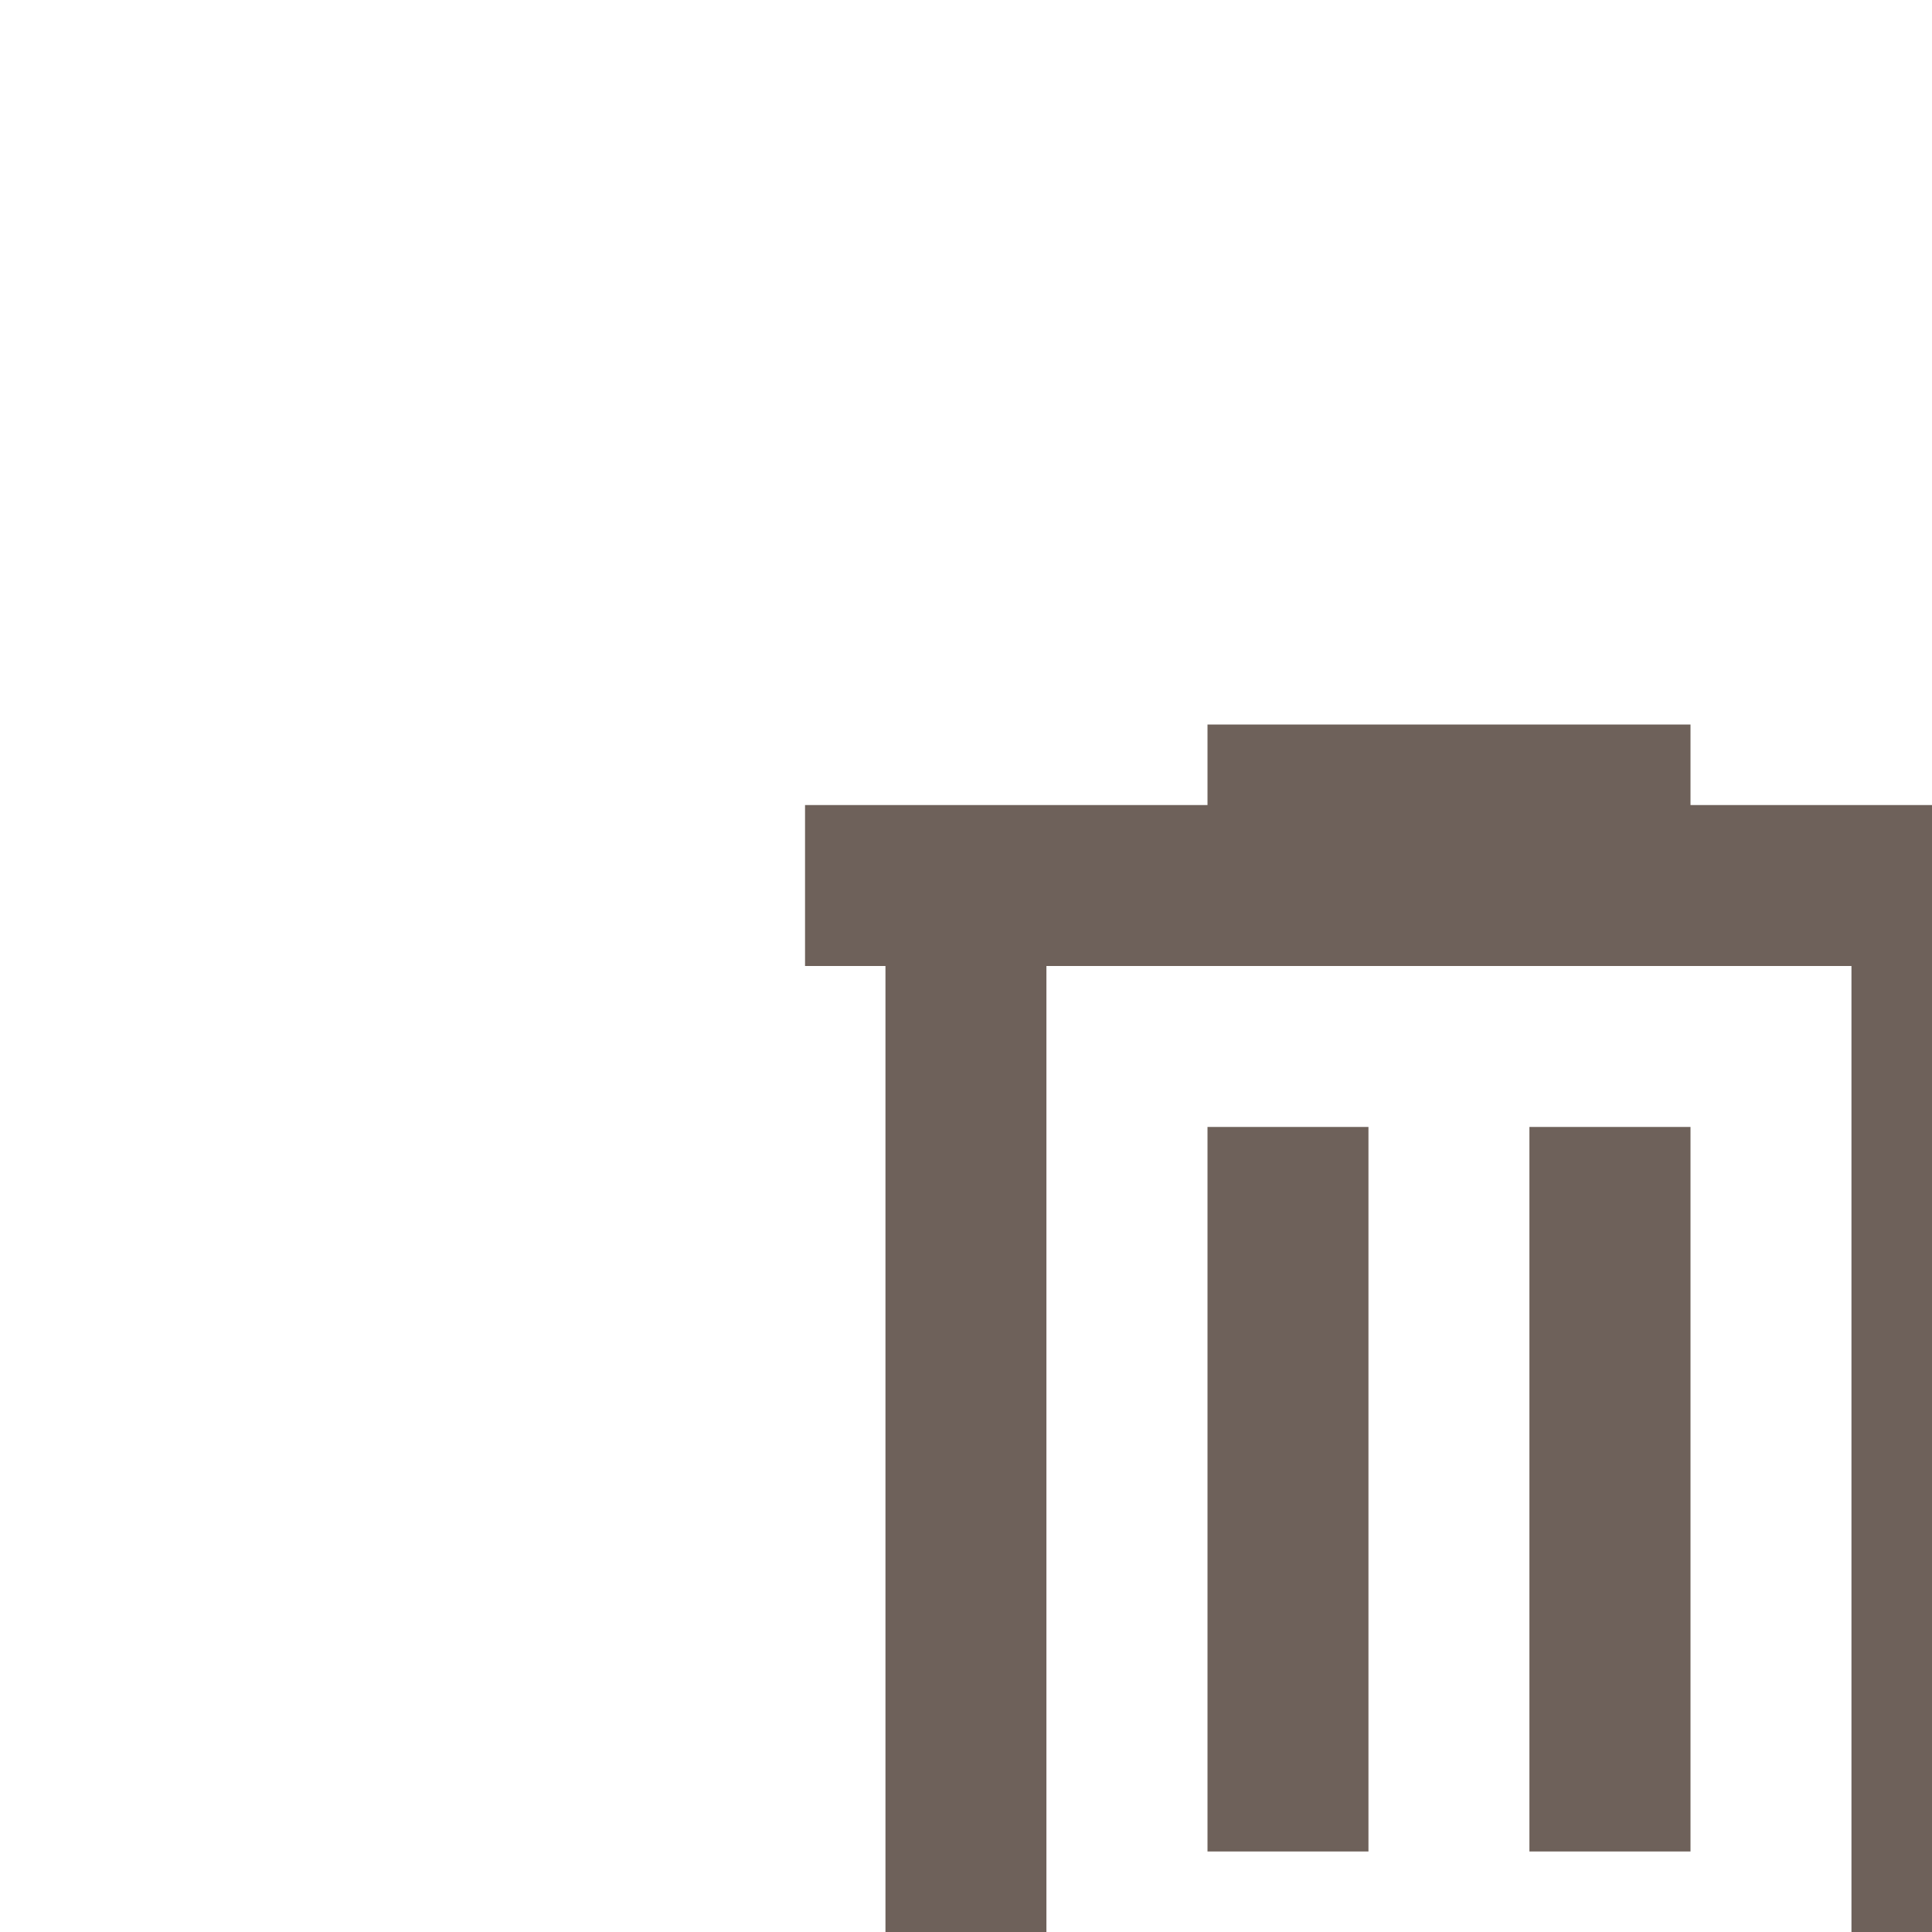
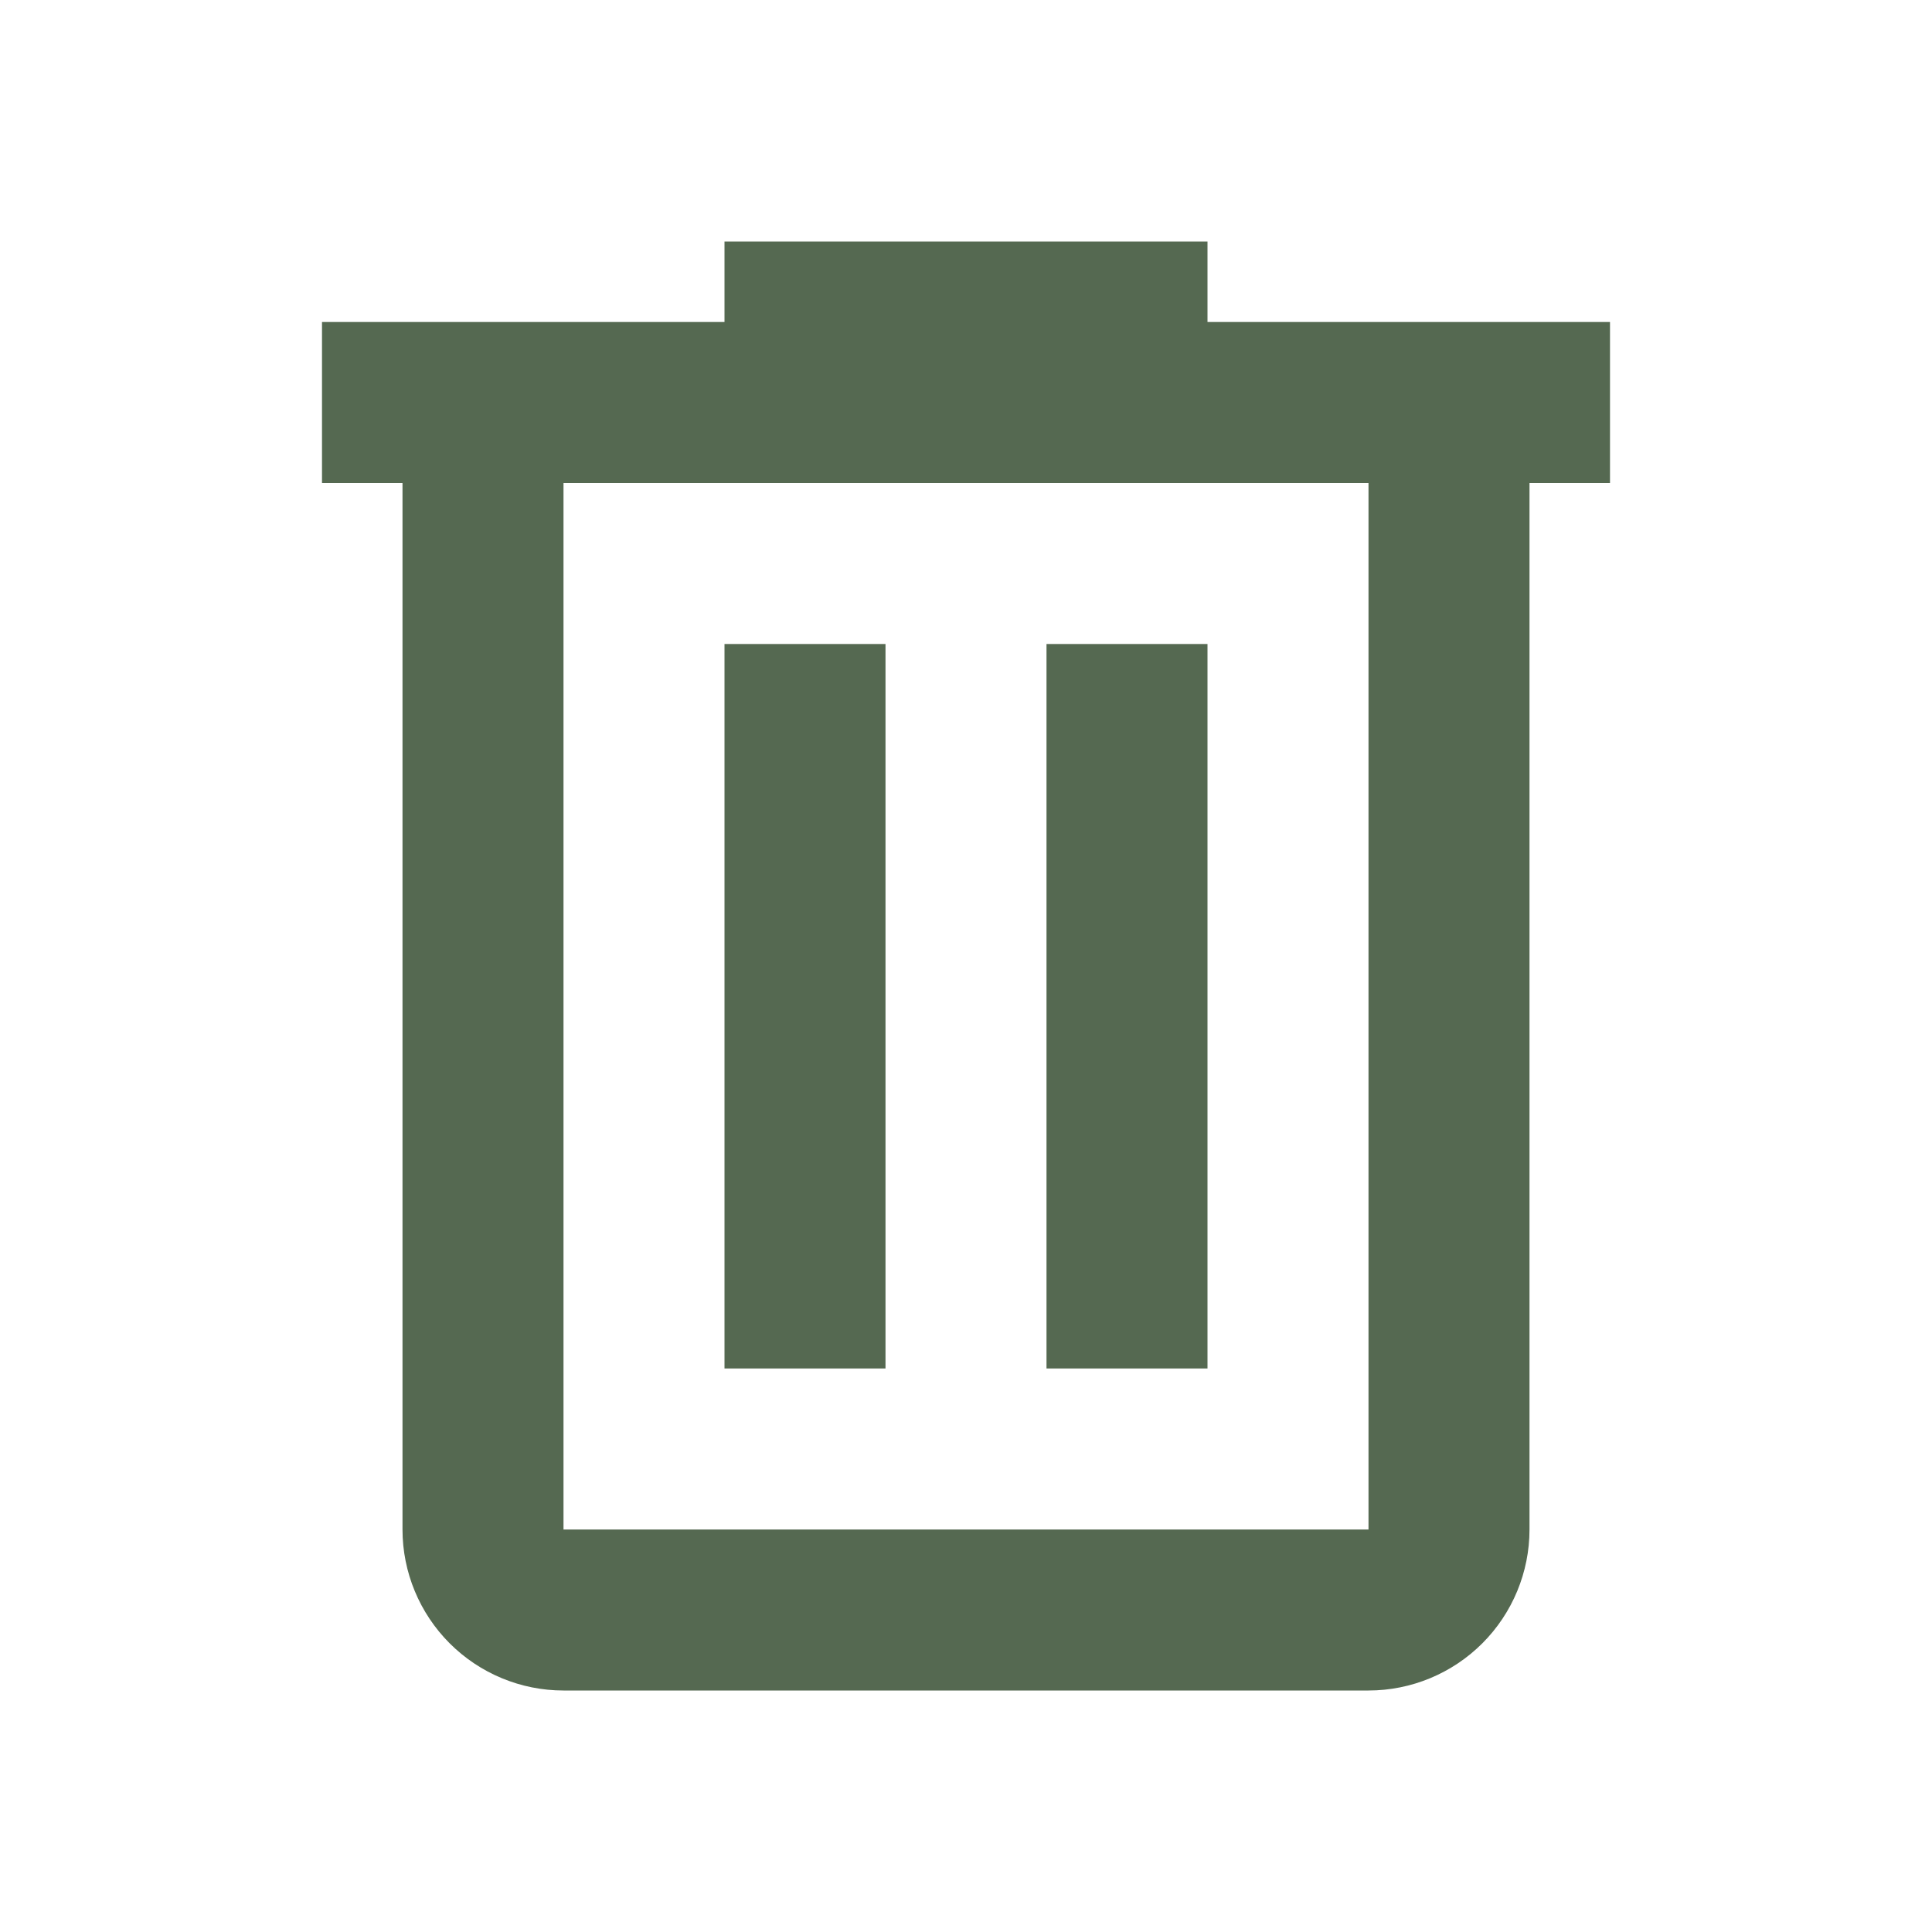
- <svg xmlns="http://www.w3.org/2000/svg" width="16" height="16" viewBox="0 0 16 16" fill="none">
-   <path d="M10 6V6.667L6.667 6.667L6.667 8H7.333L7.333 16.667C7.333 17.02 7.474 17.359 7.724 17.61C7.974 17.86 8.313 18 8.666 18H15.333C15.687 18 16.026 17.86 16.276 17.61C16.526 17.359 16.666 17.02 16.666 16.667V8H17.333V6.667L14 6.667V6L10 6ZM8.666 8L15.333 8L15.333 16.667H8.666L8.666 8ZM10 9.333L10 15.333L11.333 15.333L11.333 9.333L10 9.333ZM12.666 9.333L12.666 15.333H14L14 9.333H12.666Z" fill="#6E615A" />
+ <svg xmlns="http://www.w3.org/2000/svg" width="24" height="24" viewBox="0 0 24 24" fill="none">
+   <path d="M9 3V4H4V6H5V19C5 19.53 5.211 20.039 5.586 20.414C5.961 20.789 6.47 21 7 21H17C17.53 21 18.039 20.789 18.414 20.414C18.789 20.039 19 19.53 19 19V6H20V4H15V3H9ZM7 6H17V19H7V6ZM9 8V17H11V8H9ZM13 8V17H15V8H13Z" fill="#556951" />
</svg>
